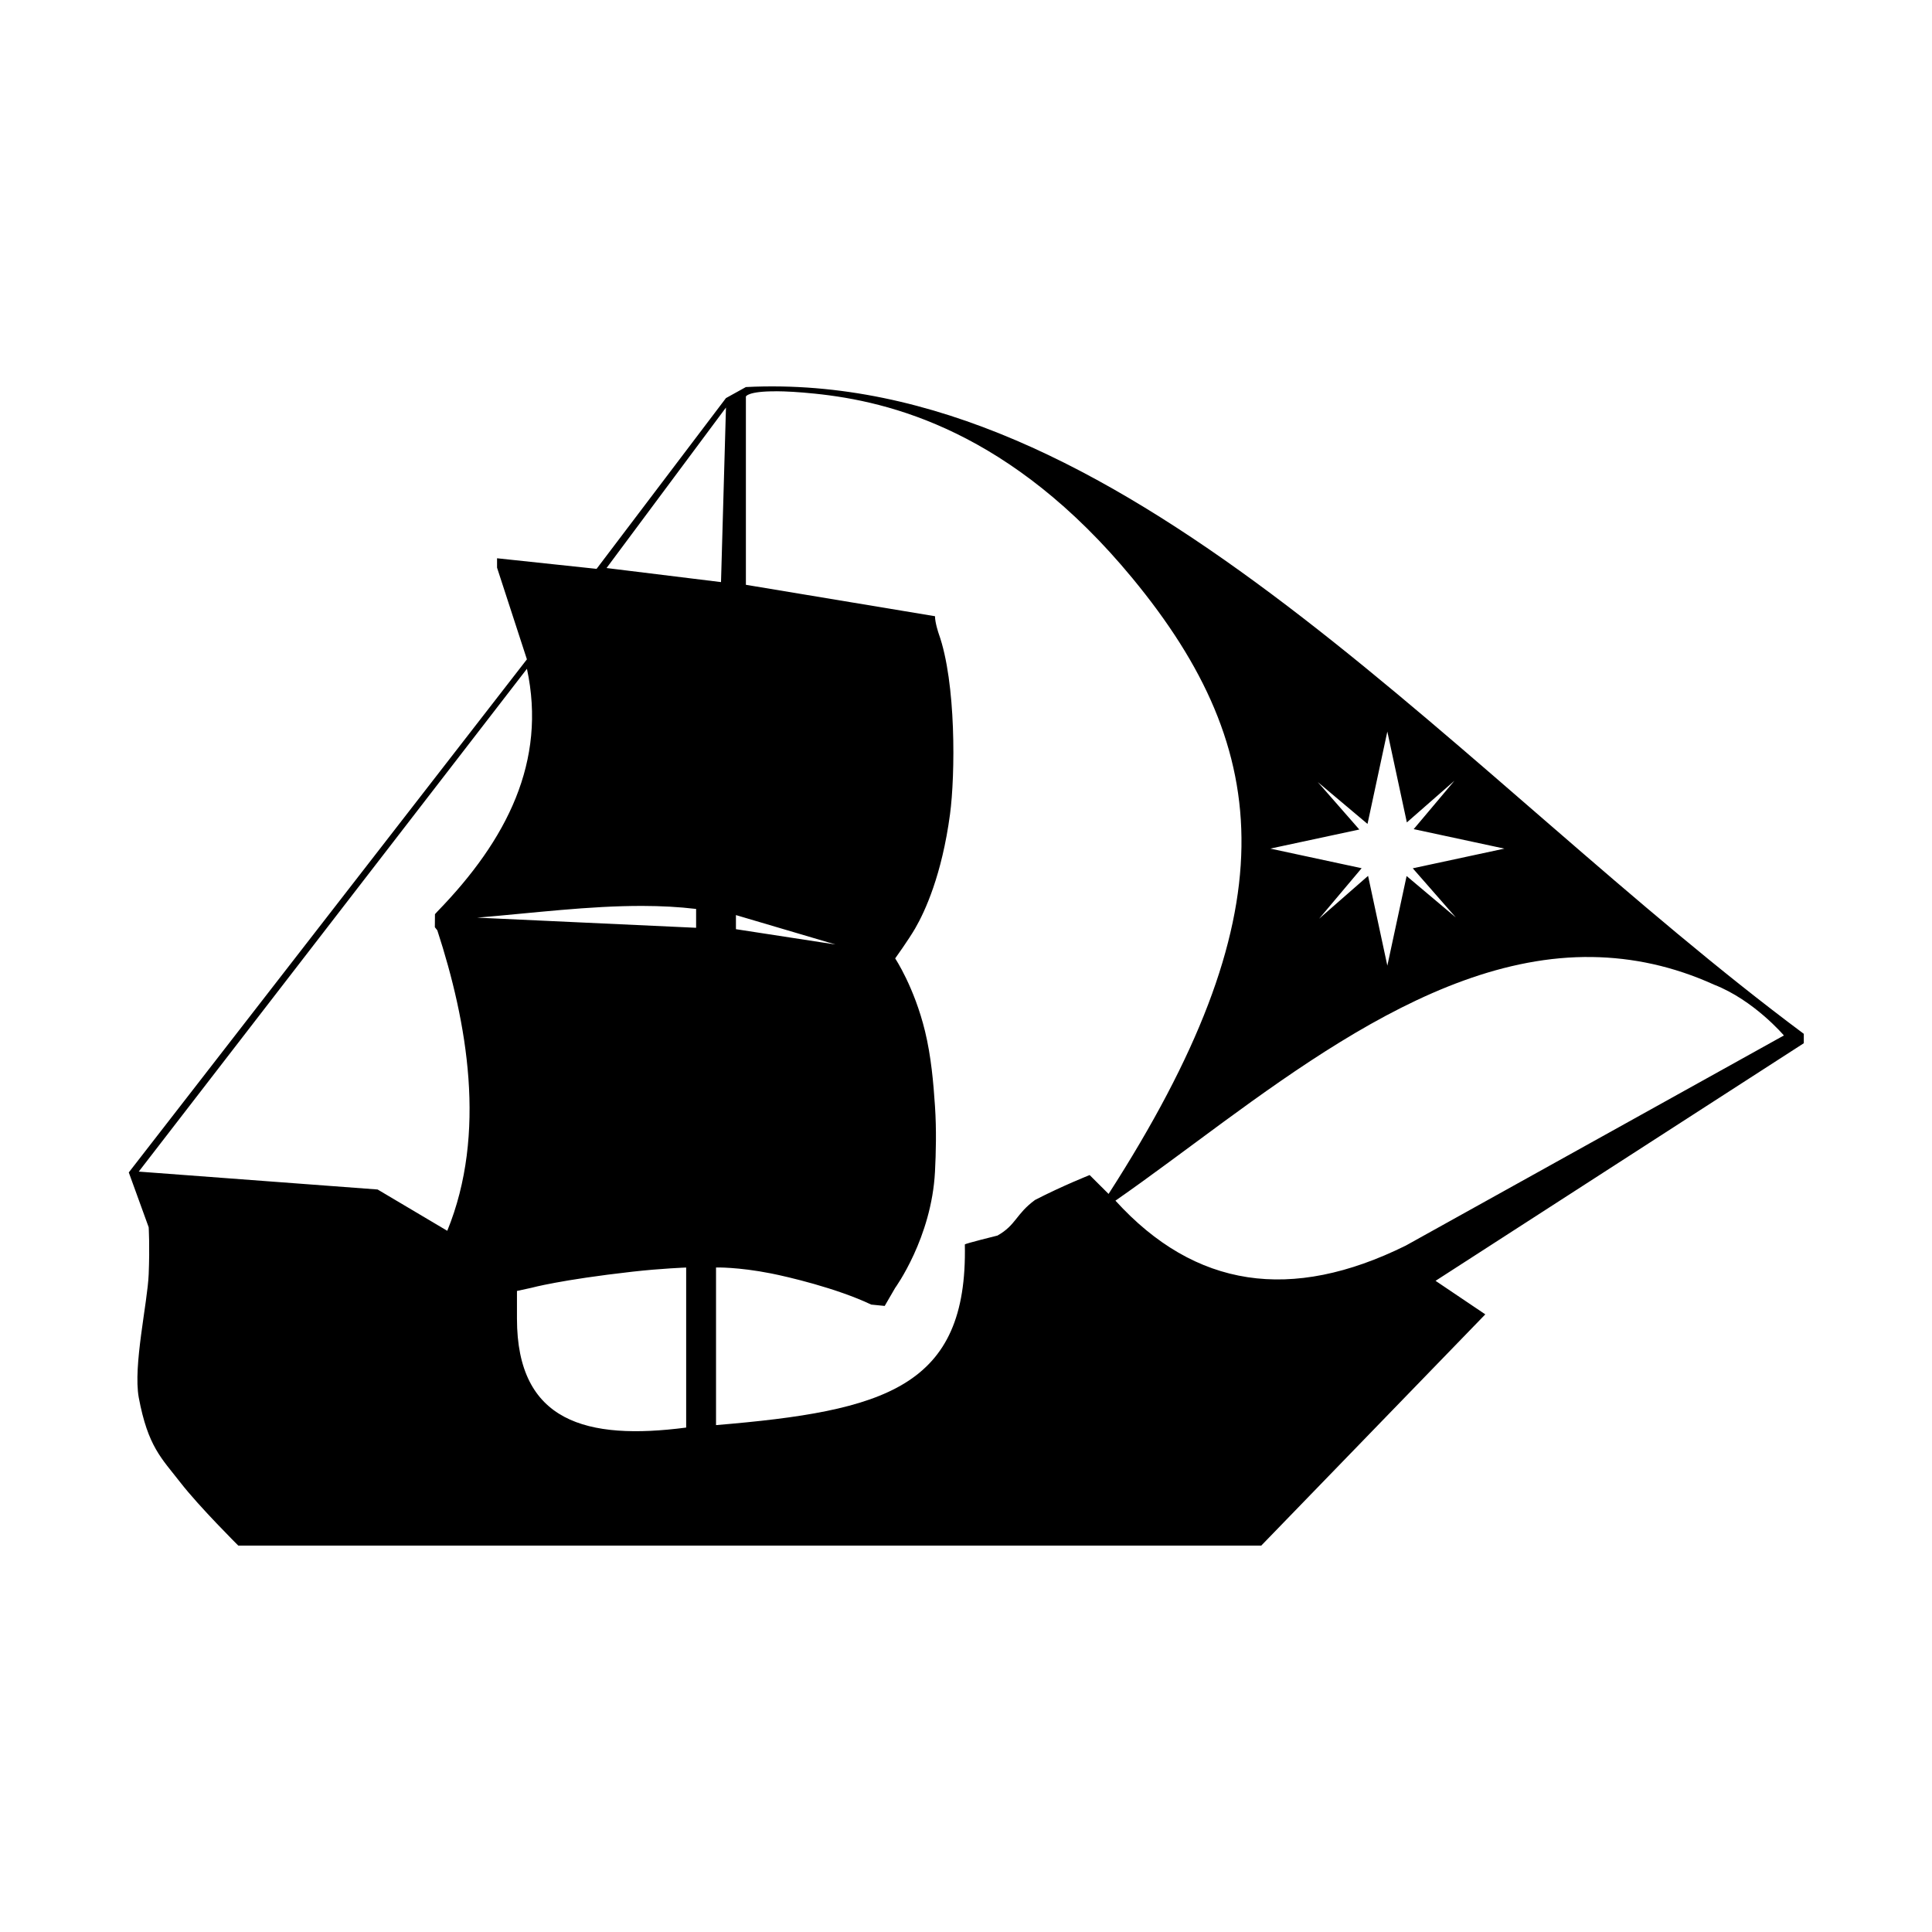
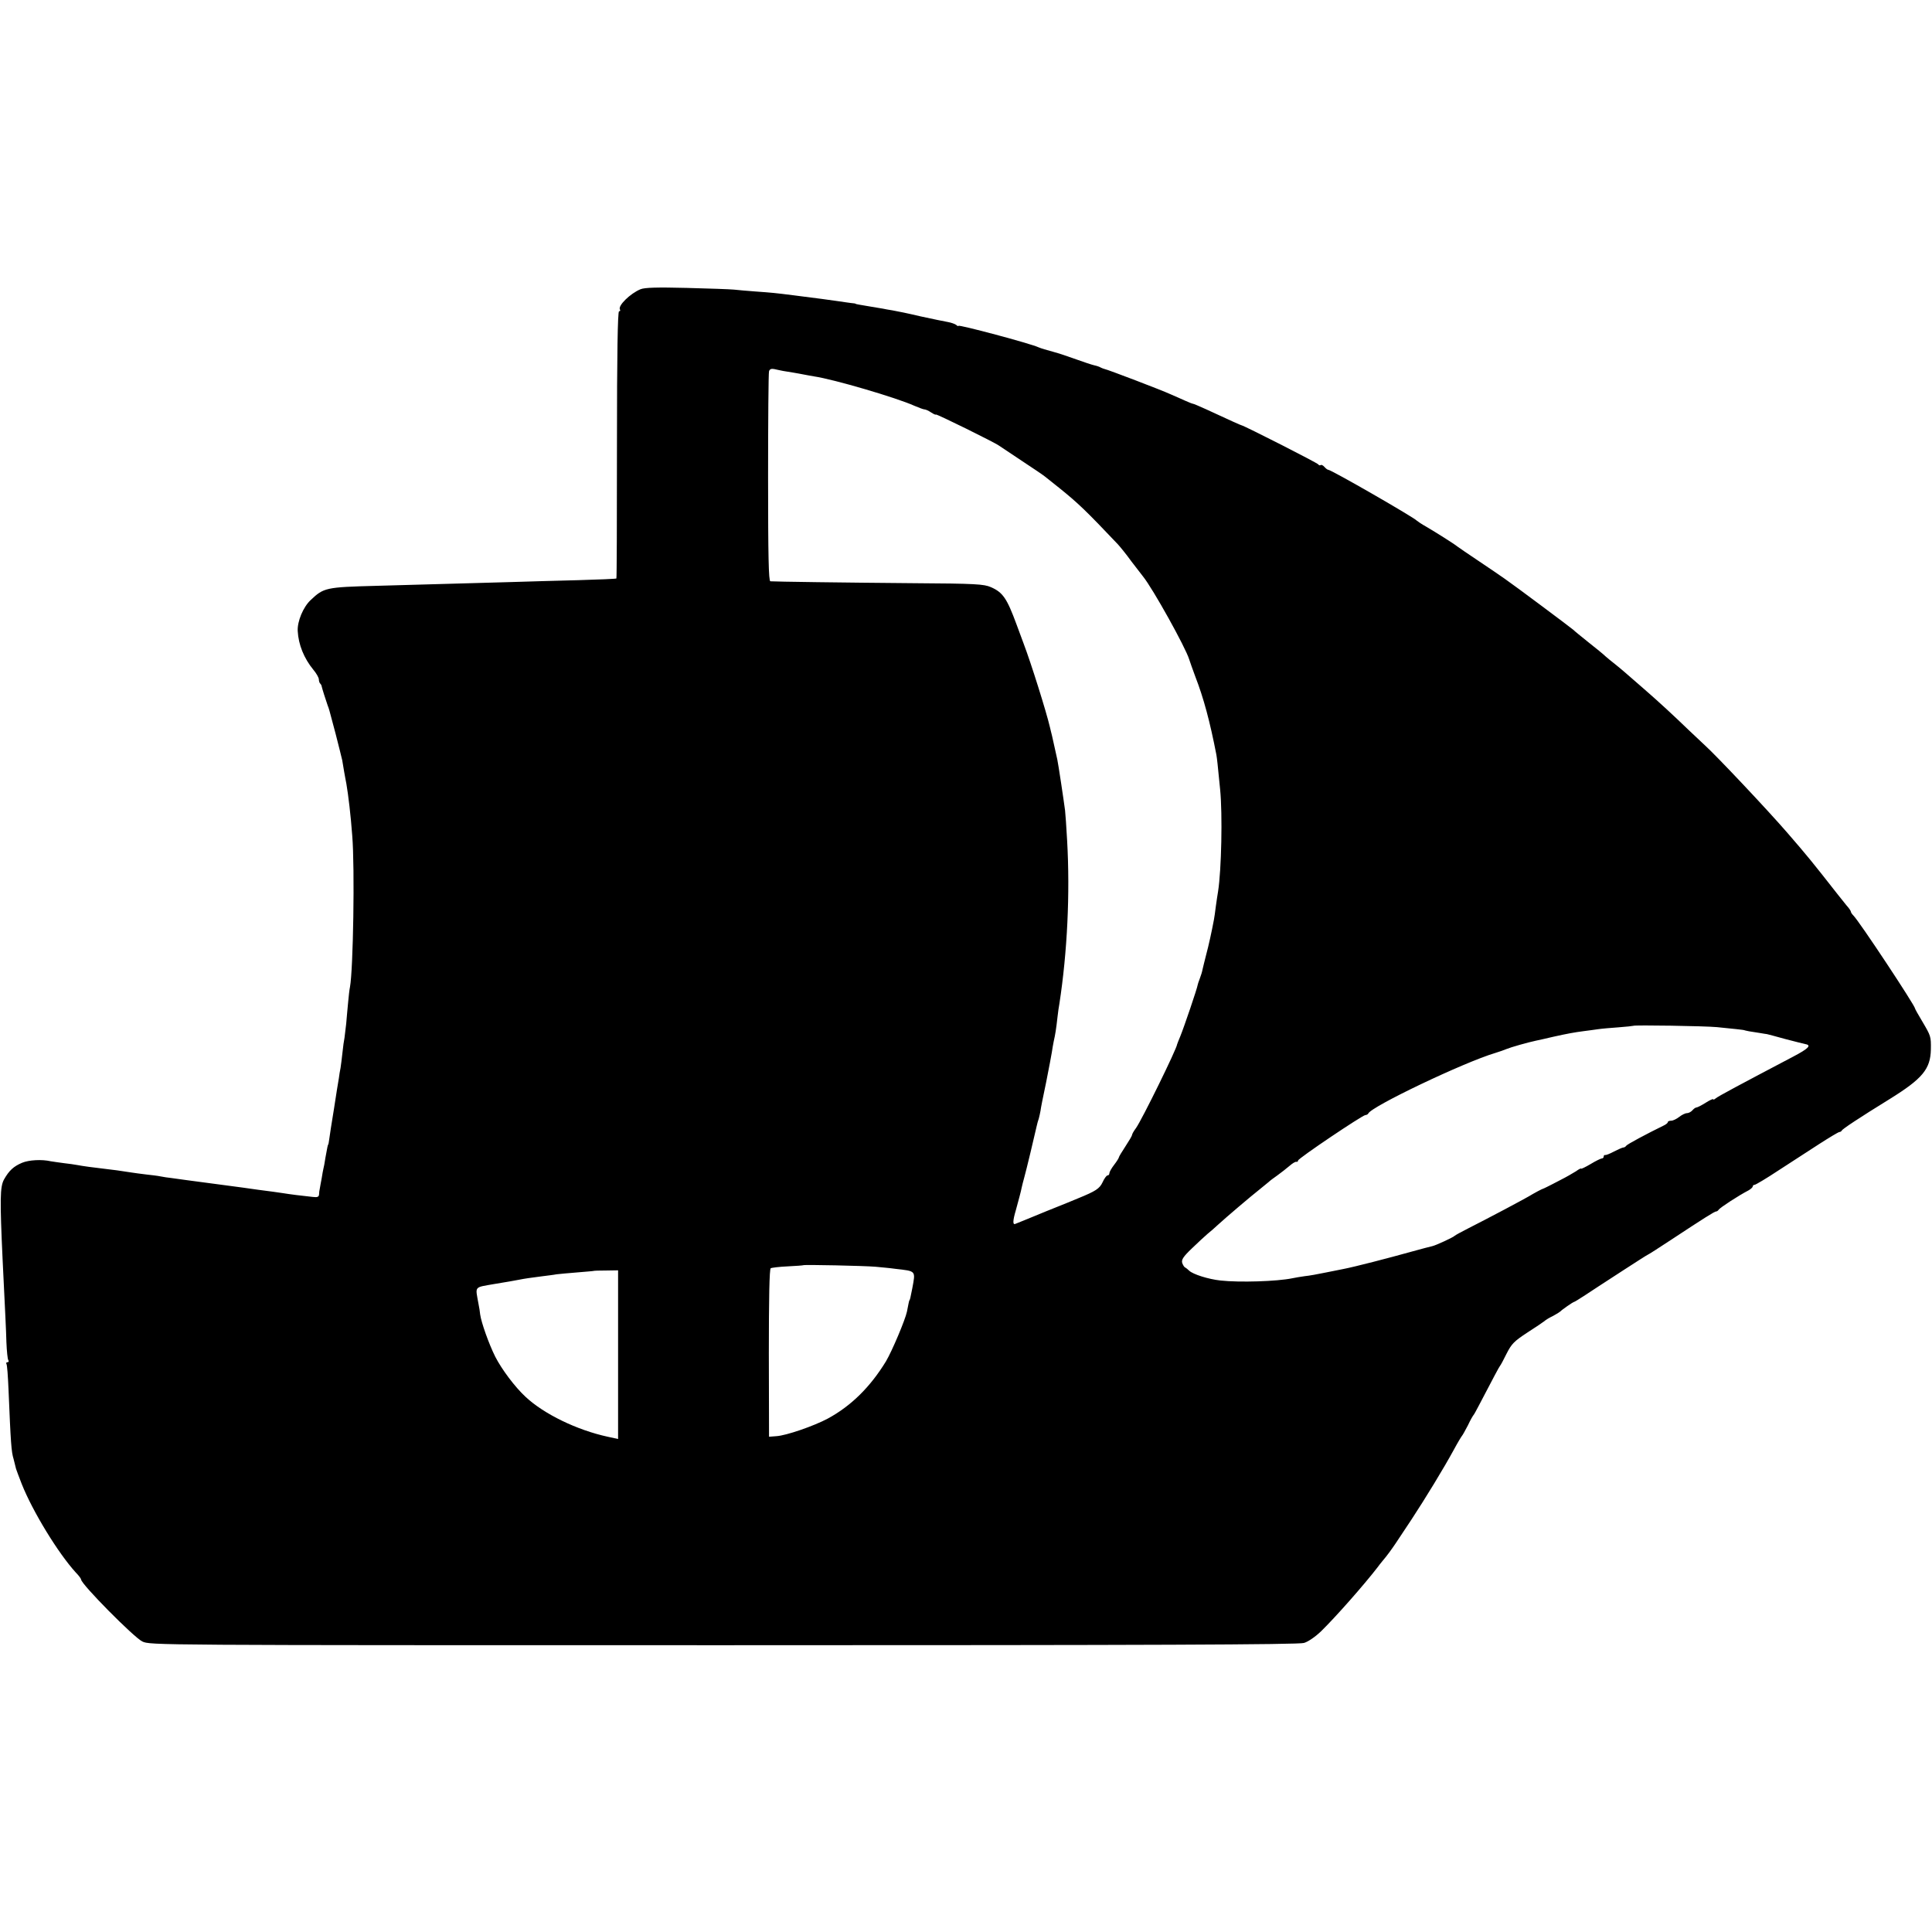
- <svg xmlns="http://www.w3.org/2000/svg" enable-background="new 0 0 100 100" version="1.1" width="150pt" height="150pt" viewBox="0 0 150 150" preserveAspectRatio="xMidYMid meet" xml:space="preserve">
-   <path d="m60.674 30.006c-0.917-0.016-1.838-0.002-2.764 0.045l-1.547 0.857-10.045 13.258-7.727-0.822v0.73l2.318 7.117-30.91 39.836 1.545 4.258s0.089 1.448 0 3.654-1.22 7.1-0.771 9.566c0.718 3.819 1.764 4.704 3.231 6.594 1.466 1.889 4.496 4.9 4.496 4.9h79.424l17.395-17.953-3.863-2.603 28.59-18.447v-0.73c-26.309-19.597-50.929-49.752-79.371-50.26zm-0.402 0.371c0.742 0.004 1.717 0.054 2.996 0.186 5.832 0.598 15.222 2.899 24.652 14.328 11.133 13.493 12.06 26.188-1.85 47.805l-1.471-1.465s-2.135 0.846-4.24 1.934c-1.492 1.093-1.464 1.947-2.916 2.764 0 0-2.535 0.625-2.533 0.691 0.228 11.094-6.198 12.93-19.318 14.025v-12.238s1.7-0.047 4.268 0.461c1.284 0.254 5.096 1.143 7.783 2.42l1.045 0.104 0.812-1.4s2.827-3.879 3.092-9.025c0.075-1.454 0.12-3.259 0-5.08-0.12-1.821-0.301-3.88-0.773-5.82-0.837-3.439-2.318-5.656-2.318-5.656s1.039-1.446 1.547-2.32c0.779-1.341 2.081-4.178 2.711-8.875 0.406-3.027 0.488-10.209-0.877-14.016 0 0-0.289-0.839-0.289-1.357l-14.682-2.439v-14.619s0.135-0.417 2.361-0.404zm-3.908 1.264-0.385 13.553-8.887-1.092zm-15.453 20.283c1.546 7.181-1.546 13.284-6.955 18.848l-0.186 0.205-0.008 1.01 0.193 0.248c2.318 7.117 3.862 15.759 0.771 23.324l-5.408-3.207-18.545-1.389zm66.801 4.875 1.516 7.053 3.695-3.236-3.164 3.758 7.041 1.512-7.113 1.529 3.34 3.814-3.818-3.215-1.496 6.959-1.496-6.971-3.803 3.328 3.303-3.922-7.09-1.523 6.91-1.482-3.225-3.684 3.861 3.25zm-57.789 13.537c1.395 0.004 2.771 0.072 4.123 0.234v1.463l-17-0.787c4.347-0.36 8.693-0.924 12.877-0.91zm7.215 0.711 7.727 2.283-7.727-1.188zm66.488 3.256c3.118 0.047 6.279 0.703 9.467 2.152 3.091 1.206 5.408 3.938 5.408 3.938l-29.363 16.318c-8.886 4.39-16.353 3.305-22.535-3.492 10.673-7.416 23.512-19.121 37.023-18.916zm-70.352 24.107v12.426c-7.727 1.005-13.137-0.419-13.137-8.459v-2.148l1.133-0.246s2.224-0.616 7.836-1.25c2.234-0.252 4.168-0.322 4.168-0.322z" fill-rule="evenodd" style="paint-order:stroke fill markers" />
+ <svg xmlns="http://www.w3.org/2000/svg" version="1.0" width="1024pt" height="1024pt" viewBox="0 0 1024 1024" preserveAspectRatio="xMidYMid meet">
+   <g transform="translate(0,1024) scale(0.1,-0.1)" fill="#000000" stroke="none">
+     <path d="M3395 8707 c-54 -22 -122 -88 -109 -108 3 -5 1 -9 -5 -9 -7 0 -11 -227 -11 -707 0 -389 -1 -708 -3 -709 -1 -2 -93 -6 -202 -9 -110 -3 -270 -7 -355 -10 -144 -4 -227 -6 -715 -20 -269 -7 -279 -10 -348 -75 -40 -37 -72 -114 -69 -165 4 -72 33 -144 83 -205 16 -19 29 -42 29 -51 0 -8 3 -19 8 -23 4 -4 7 -11 7 -14 1 -7 23 -77 32 -102 7 -18 4 -6 42 -150 16 -63 32 -126 35 -140 2 -14 7 -41 10 -60 3 -19 9 -48 12 -65 10 -58 23 -166 31 -275 14 -171 5 -710 -12 -801 -3 -13 -7 -50 -10 -83 -3 -34 -8 -83 -10 -111 -3 -27 -7 -61 -9 -75 -3 -14 -8 -50 -11 -80 -3 -30 -8 -66 -10 -80 -3 -14 -7 -38 -9 -55 -3 -16 -15 -90 -26 -163 -12 -72 -23 -144 -25 -160 -2 -15 -4 -28 -6 -29 -2 -4 -4 -12 -14 -68 -4 -27 -9 -54 -11 -60 -1 -5 -6 -28 -9 -50 -4 -22 -9 -47 -10 -55 -2 -8 -4 -22 -4 -31 -1 -13 -9 -16 -33 -13 -58 6 -122 14 -158 20 -34 5 -61 9 -132 18 -18 3 -121 17 -228 31 -107 14 -211 28 -230 31 -19 2 -46 6 -60 9 -14 3 -47 7 -75 10 -27 3 -61 8 -75 10 -49 8 -115 17 -145 20 -54 6 -120 15 -145 20 -14 3 -46 7 -71 10 -25 3 -56 8 -70 10 -48 11 -116 7 -152 -8 -45 -19 -69 -41 -96 -89 -21 -39 -22 -104 -7 -428 14 -287 18 -361 20 -435 2 -46 6 -88 10 -94 4 -6 2 -11 -4 -11 -6 0 -9 -4 -6 -9 4 -5 8 -65 11 -133 12 -289 15 -332 27 -371 6 -23 12 -47 13 -52 2 -6 15 -42 30 -80 58 -146 193 -367 287 -470 16 -16 28 -33 28 -37 0 -24 279 -306 324 -328 42 -20 48 -20 3080 -20 2265 0 3048 3 3077 12 22 6 61 33 91 62 75 73 227 245 301 341 4 6 15 20 25 32 25 29 49 63 70 94 9 14 47 71 83 125 76 116 170 270 224 369 21 39 41 72 44 75 3 3 17 28 31 55 13 28 27 52 30 55 3 3 15 25 28 50 79 151 108 206 112 210 3 3 19 32 35 65 27 53 40 66 110 112 44 28 85 56 91 61 6 6 26 18 45 27 19 10 36 21 39 24 7 8 68 51 74 51 2 0 28 16 57 35 67 44 59 39 207 135 68 44 124 80 126 80 2 0 57 35 122 78 176 116 233 152 240 151 4 0 10 4 13 9 7 11 105 75 159 103 12 7 22 16 22 21 0 4 4 8 9 8 6 0 63 34 128 77 65 42 162 105 216 140 53 34 101 63 106 63 5 0 11 4 13 8 3 8 92 67 254 167 174 108 216 159 218 263 1 69 0 71 -46 149 -21 35 -38 65 -38 68 0 15 -296 463 -327 493 -7 7 -13 16 -13 20 0 4 -10 19 -23 33 -12 15 -34 42 -48 60 -134 171 -160 203 -264 323 -107 124 -381 414 -438 465 -10 9 -48 45 -86 81 -82 79 -154 146 -245 225 -38 33 -79 69 -92 80 -12 11 -37 31 -54 45 -18 14 -40 32 -49 40 -9 9 -50 43 -91 75 -41 33 -77 62 -80 66 -7 7 -313 236 -364 271 -22 16 -86 59 -141 96 -55 37 -104 70 -110 75 -17 14 -117 77 -165 105 -25 14 -47 29 -50 32 -16 18 -454 270 -470 270 -4 0 -13 7 -20 15 -7 8 -16 13 -20 10 -5 -3 -10 -1 -12 3 -2 7 -392 205 -408 208 -5 1 -50 21 -188 85 -35 16 -66 29 -69 29 -3 0 -21 7 -41 16 -21 9 -55 25 -77 34 -50 23 -336 132 -350 134 -5 1 -15 5 -21 8 -6 4 -21 9 -35 12 -13 3 -55 17 -94 31 -38 14 -95 33 -125 41 -30 8 -64 18 -75 23 -42 20 -425 122 -425 114 0 -3 -6 -1 -12 5 -7 5 -26 12 -43 15 -16 3 -82 16 -145 30 -63 15 -131 29 -150 32 -19 3 -42 7 -50 9 -8 1 -35 6 -60 10 -65 11 -85 14 -85 16 0 1 -11 3 -25 4 -14 2 -45 6 -70 10 -49 7 -92 13 -235 31 -95 12 -115 14 -200 20 -44 3 -96 8 -115 10 -19 2 -132 6 -250 9 -157 4 -223 2 -245 -7z m755 -433 c14 -2 39 -6 55 -9 17 -3 41 -7 55 -10 14 -3 39 -7 55 -10 103 -15 437 -113 532 -156 24 -10 47 -19 53 -19 6 0 22 -7 35 -16 14 -9 25 -14 25 -11 0 6 316 -150 335 -165 6 -4 60 -40 120 -80 61 -40 117 -78 125 -85 8 -6 41 -33 74 -59 102 -82 144 -123 311 -299 11 -12 44 -52 72 -91 29 -38 56 -73 61 -79 52 -64 226 -377 245 -440 3 -11 18 -51 32 -90 45 -116 78 -240 112 -415 4 -24 6 -43 20 -185 13 -131 7 -426 -11 -540 -3 -16 -8 -52 -12 -80 -3 -27 -8 -59 -10 -70 -12 -64 -28 -137 -41 -185 -8 -30 -16 -65 -19 -77 -2 -12 -9 -35 -15 -50 -6 -16 -11 -30 -11 -33 -2 -17 -73 -226 -92 -272 -9 -21 -16 -40 -17 -43 -1 -22 -187 -401 -218 -444 -12 -16 -21 -32 -21 -37 0 -4 -16 -31 -35 -60 -19 -29 -35 -55 -35 -59 0 -3 -11 -21 -25 -39 -14 -18 -25 -38 -25 -44 0 -7 -4 -12 -10 -12 -5 0 -17 -16 -26 -36 -16 -34 -36 -47 -129 -85 -11 -5 -87 -36 -170 -69 -82 -34 -156 -64 -164 -67 -14 -6 -13 18 3 72 13 48 28 102 31 120 2 11 9 36 14 55 9 31 56 227 66 273 2 10 7 28 11 39 3 11 7 30 9 41 1 12 15 81 30 152 14 72 28 143 30 158 2 16 7 42 10 58 8 35 13 65 20 129 3 25 7 56 10 70 42 274 57 583 41 865 -4 72 -9 144 -11 160 -7 54 -36 247 -41 269 -8 37 -22 100 -28 126 -4 14 -8 34 -11 45 -19 82 -101 343 -140 445 -9 25 -26 70 -37 100 -51 138 -72 170 -136 198 -37 16 -78 19 -414 21 -368 3 -732 8 -755 10 -9 1 -12 133 -12 549 0 301 2 555 5 564 3 11 12 15 27 12 12 -3 33 -7 47 -10z m4950 -3478 c82 -8 145 -15 145 -16 0 -1 11 -3 25 -6 14 -2 40 -6 57 -9 18 -3 35 -6 38 -6 2 0 46 -12 97 -26 51 -13 100 -26 107 -27 34 -6 16 -24 -66 -67 -281 -148 -396 -209 -410 -221 -7 -6 -13 -8 -13 -4 0 3 -18 -5 -40 -19 -22 -14 -44 -25 -49 -25 -5 0 -14 -7 -21 -15 -7 -8 -20 -15 -29 -15 -9 0 -27 -9 -41 -20 -14 -11 -33 -20 -42 -20 -10 0 -18 -3 -18 -7 0 -5 -10 -13 -23 -19 -86 -42 -193 -99 -198 -107 -3 -5 -10 -9 -15 -9 -5 0 -27 -10 -49 -21 -22 -12 -43 -20 -47 -19 -5 1 -8 -2 -8 -8 0 -5 -4 -10 -10 -10 -5 0 -32 -13 -60 -30 -27 -16 -50 -27 -50 -24 0 3 -12 -3 -27 -14 -16 -10 -52 -31 -82 -46 -30 -16 -62 -32 -70 -36 -9 -5 -23 -11 -31 -14 -8 -4 -28 -14 -45 -24 -38 -24 -249 -135 -340 -181 -38 -19 -72 -38 -75 -41 -7 -8 -100 -51 -119 -55 -9 -2 -56 -14 -106 -28 -125 -35 -307 -82 -365 -93 -14 -3 -56 -11 -95 -19 -38 -8 -88 -17 -110 -19 -22 -3 -51 -8 -65 -11 -82 -17 -281 -23 -381 -12 -65 7 -146 33 -166 52 -7 7 -17 15 -21 17 -5 1 -12 13 -16 24 -5 17 5 33 51 77 32 31 69 65 83 77 14 11 39 33 55 48 48 44 178 154 220 187 21 17 43 35 49 40 6 6 27 22 46 35 19 14 48 36 64 50 16 14 32 24 37 22 5 -1 9 2 9 7 0 11 342 241 357 241 6 0 13 4 15 8 15 37 508 272 673 321 22 7 49 16 60 21 21 9 112 35 155 44 14 3 56 12 93 21 77 17 109 23 163 30 22 3 55 7 74 10 19 3 68 7 109 10 41 3 76 7 78 8 4 5 381 -1 443 -7z m-4460 -1270 c30 -3 78 -7 105 -11 112 -13 108 -8 90 -105 -10 -52 -12 -59 -15 -62 -2 -3 -5 -19 -13 -60 -9 -43 -78 -207 -111 -263 -83 -136 -185 -237 -309 -304 -73 -39 -220 -90 -272 -93 l-39 -3 -1 443 c0 289 3 446 10 450 5 3 46 8 90 10 44 2 81 5 82 6 4 4 326 -3 383 -8z m-1364 -466 l0 -447 -55 12 c-162 35 -338 120 -436 212 -56 52 -125 144 -160 212 -34 68 -74 181 -80 224 -1 12 -5 38 -9 57 -17 96 -26 85 87 105 56 9 113 19 127 22 36 7 58 10 120 18 30 4 66 8 80 11 14 2 63 6 110 10 47 4 86 7 87 8 1 1 31 2 66 2 l63 1 0 -447z" />
+   </g>
</svg>
